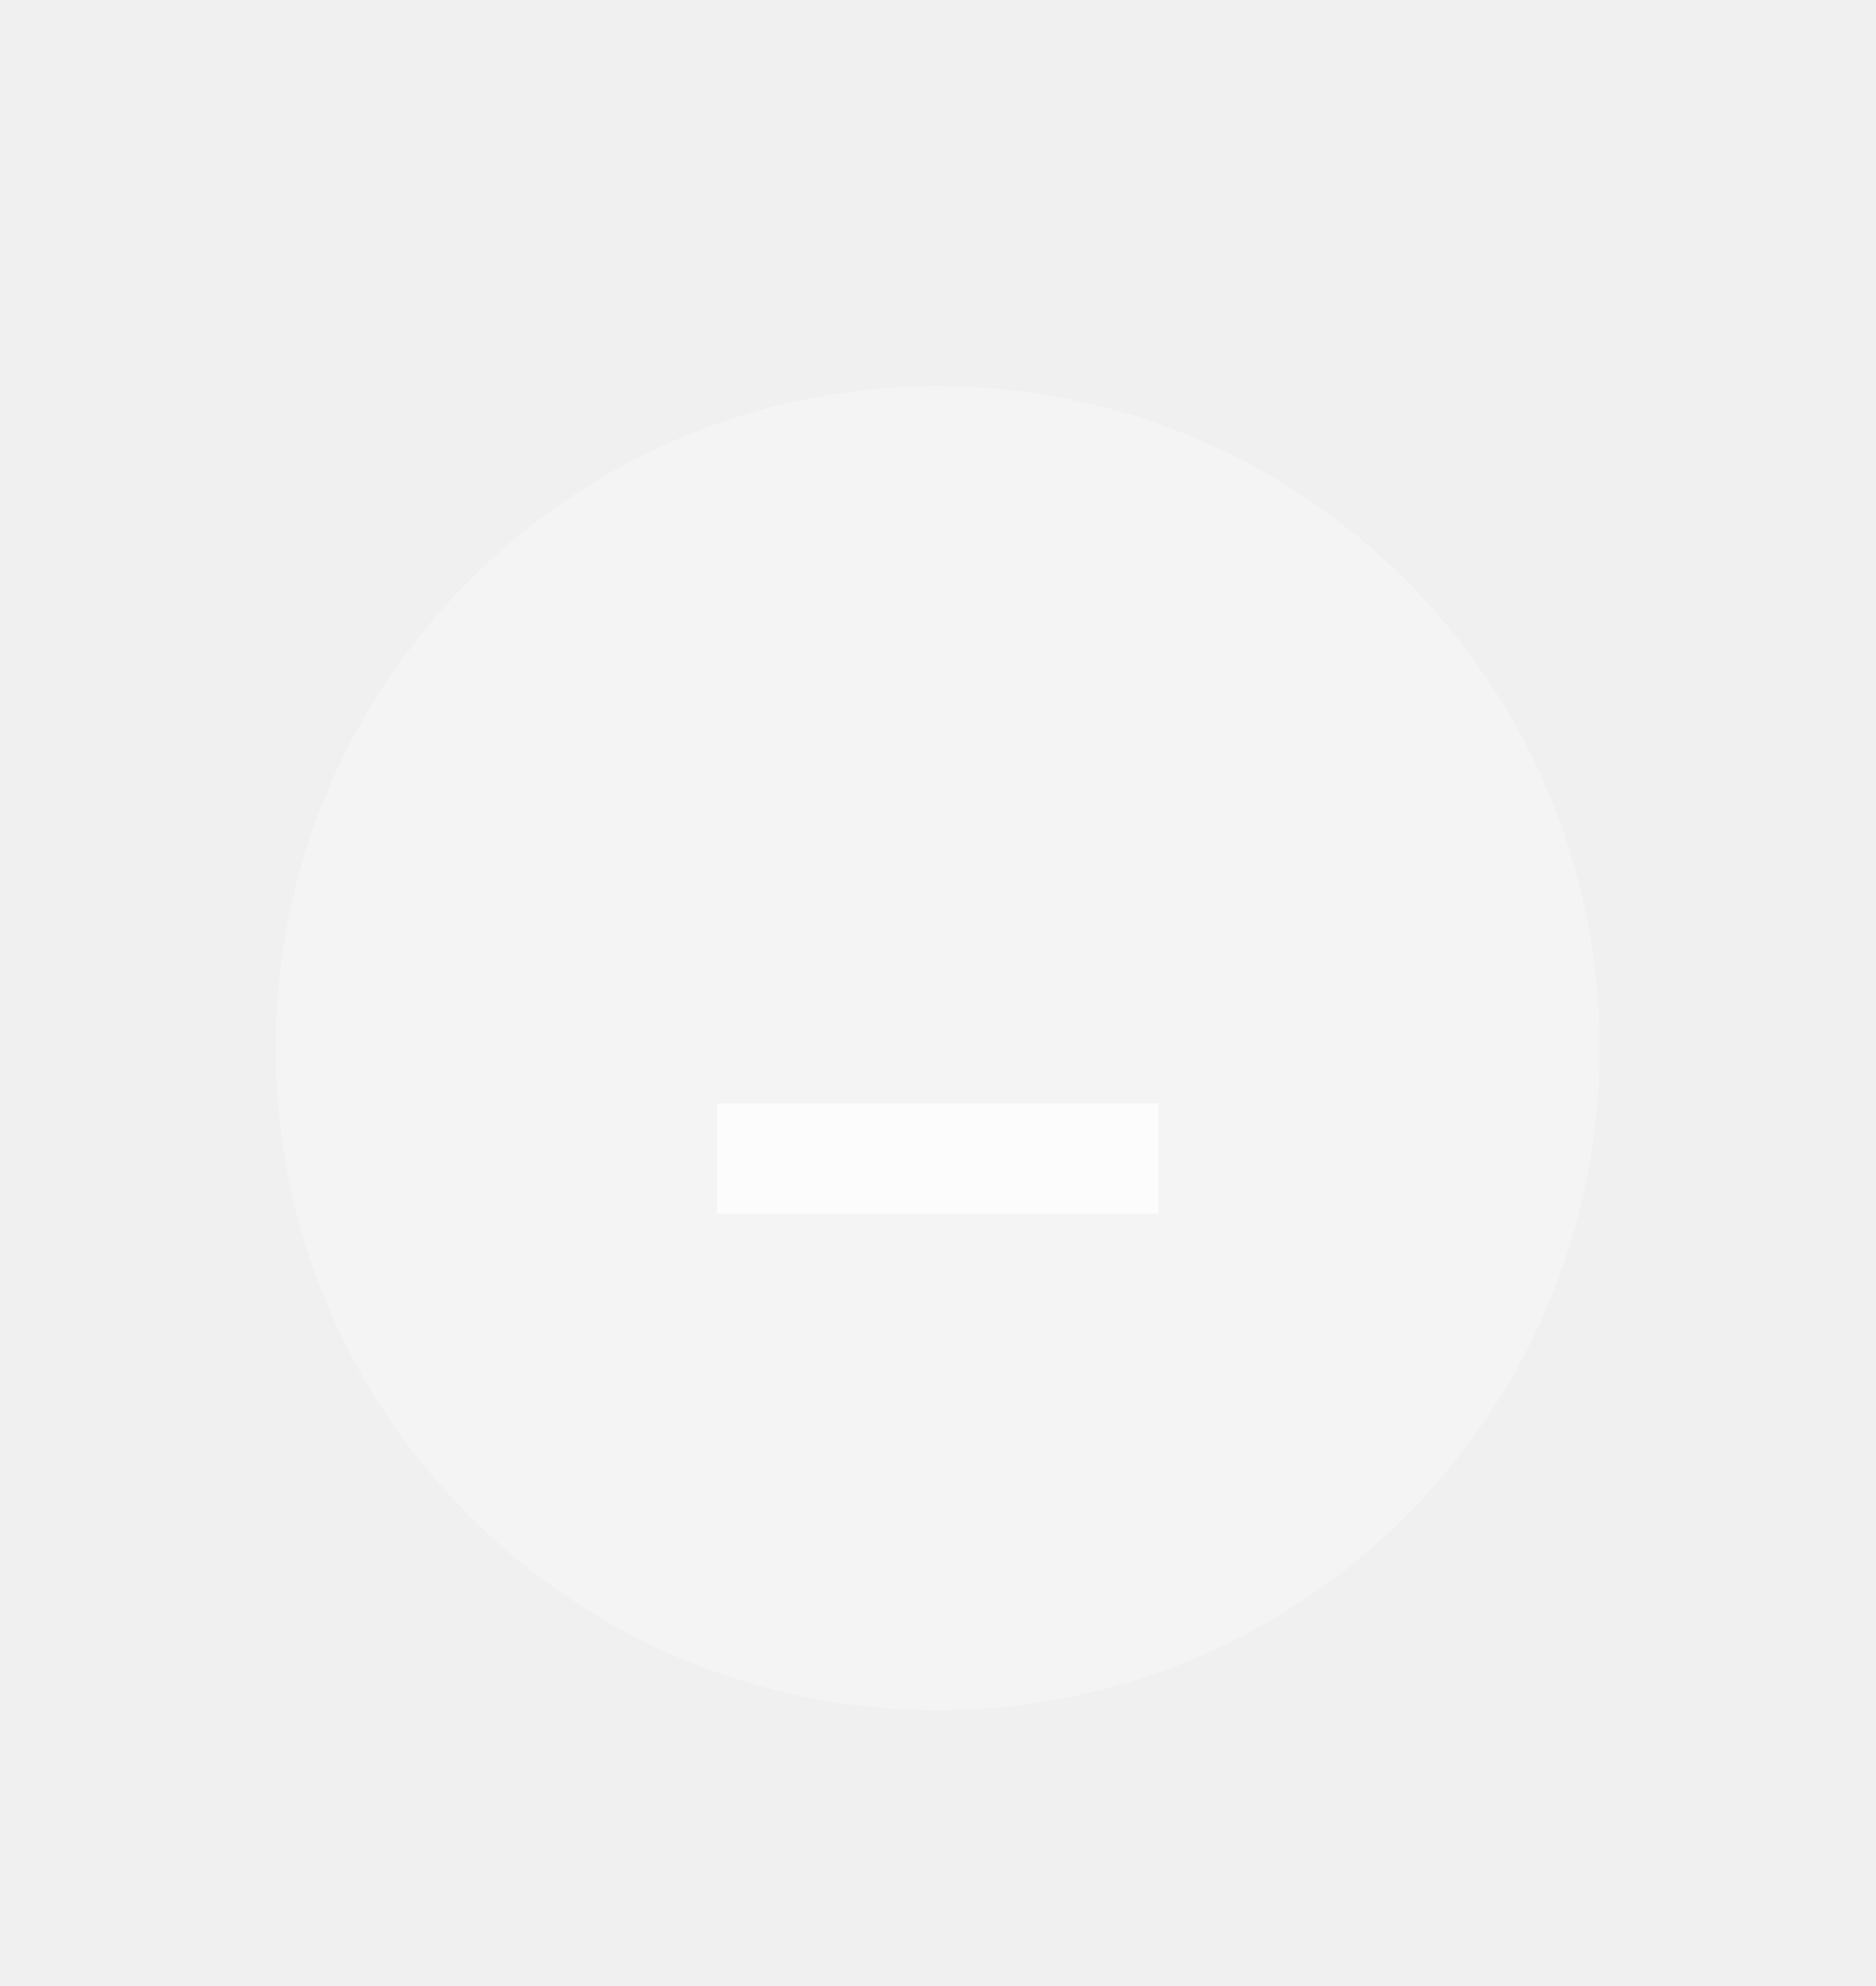
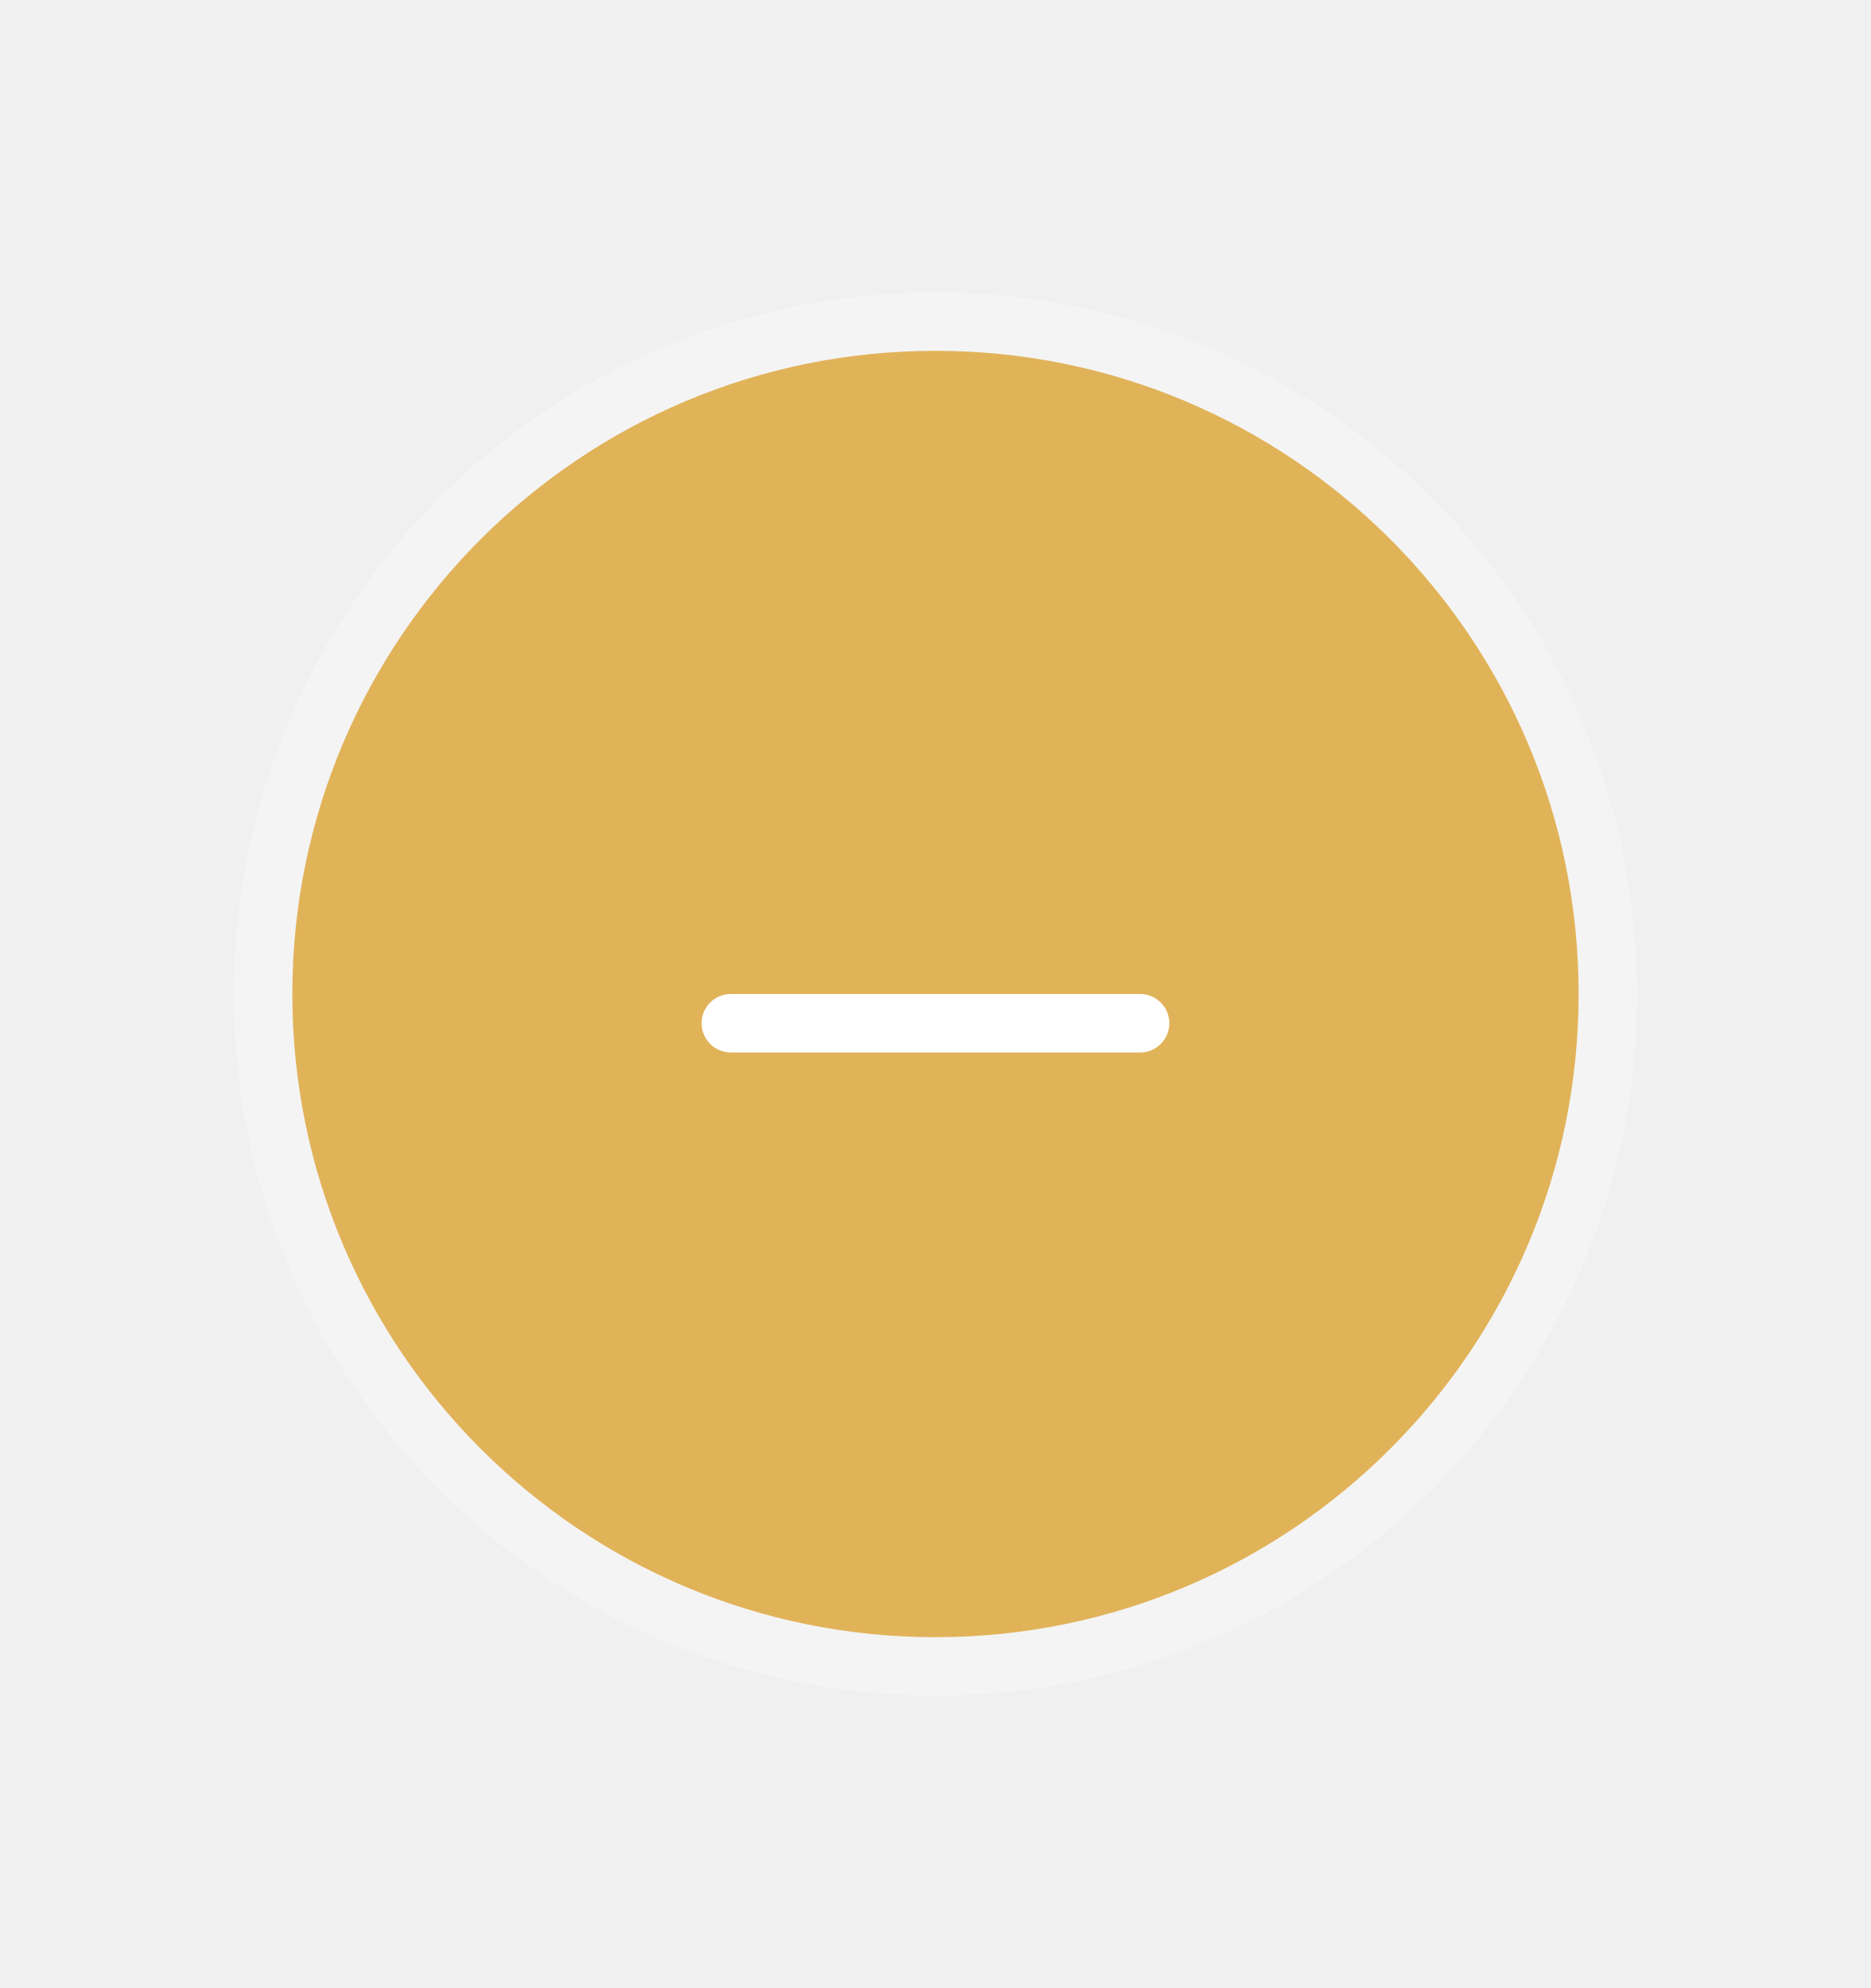
- <svg xmlns="http://www.w3.org/2000/svg" width="34" height="36">
-   <path d="M71 585.362h34v36H71z" style="fill:none" transform="translate(-71 -585.362)" />
-   <path d="M88 616.362c6.627 0 12-5.372 12-12 0-6.627-5.373-12-12-12s-12 5.373-12 12c0 6.628 5.373 12 12 12" style="opacity:.3;fill:#fff;fill-opacity:1;fill-rule:evenodd;stroke:none;stroke-width:1.714" transform="translate(-71 -585.362)" />
-   <path d="M84 605.362h8v2h-8z" style="opacity:.75;fill:#fff" transform="translate(-71 -585.362)" />
+ <svg xmlns="http://www.w3.org/2000/svg" width="32" height="34">
+   <g transform="translate(-101 -667.362)">
+     <path d="M21 585.362h32v34H21z" style="fill:none" transform="translate(80 82)" />
+     <circle cx="117" cy="684.362" r="11" style="opacity:1;fill:#d79921;fill-opacity:1;stroke-width:8;stroke-linecap:round;stroke-linejoin:round;paint-order:stroke fill markers" />
+     <circle cx="117" cy="684.362" r="12" style="opacity:.25;fill:#fff;fill-opacity:1;stroke-width:8;stroke-linecap:round;stroke-linejoin:round;paint-order:stroke fill markers" />
+     <rect width="8" height="1" x="113" y="684.362" rx=".5" ry=".5" style="fill:#fff;paint-order:stroke fill markers" />
+   </g>
</svg>
